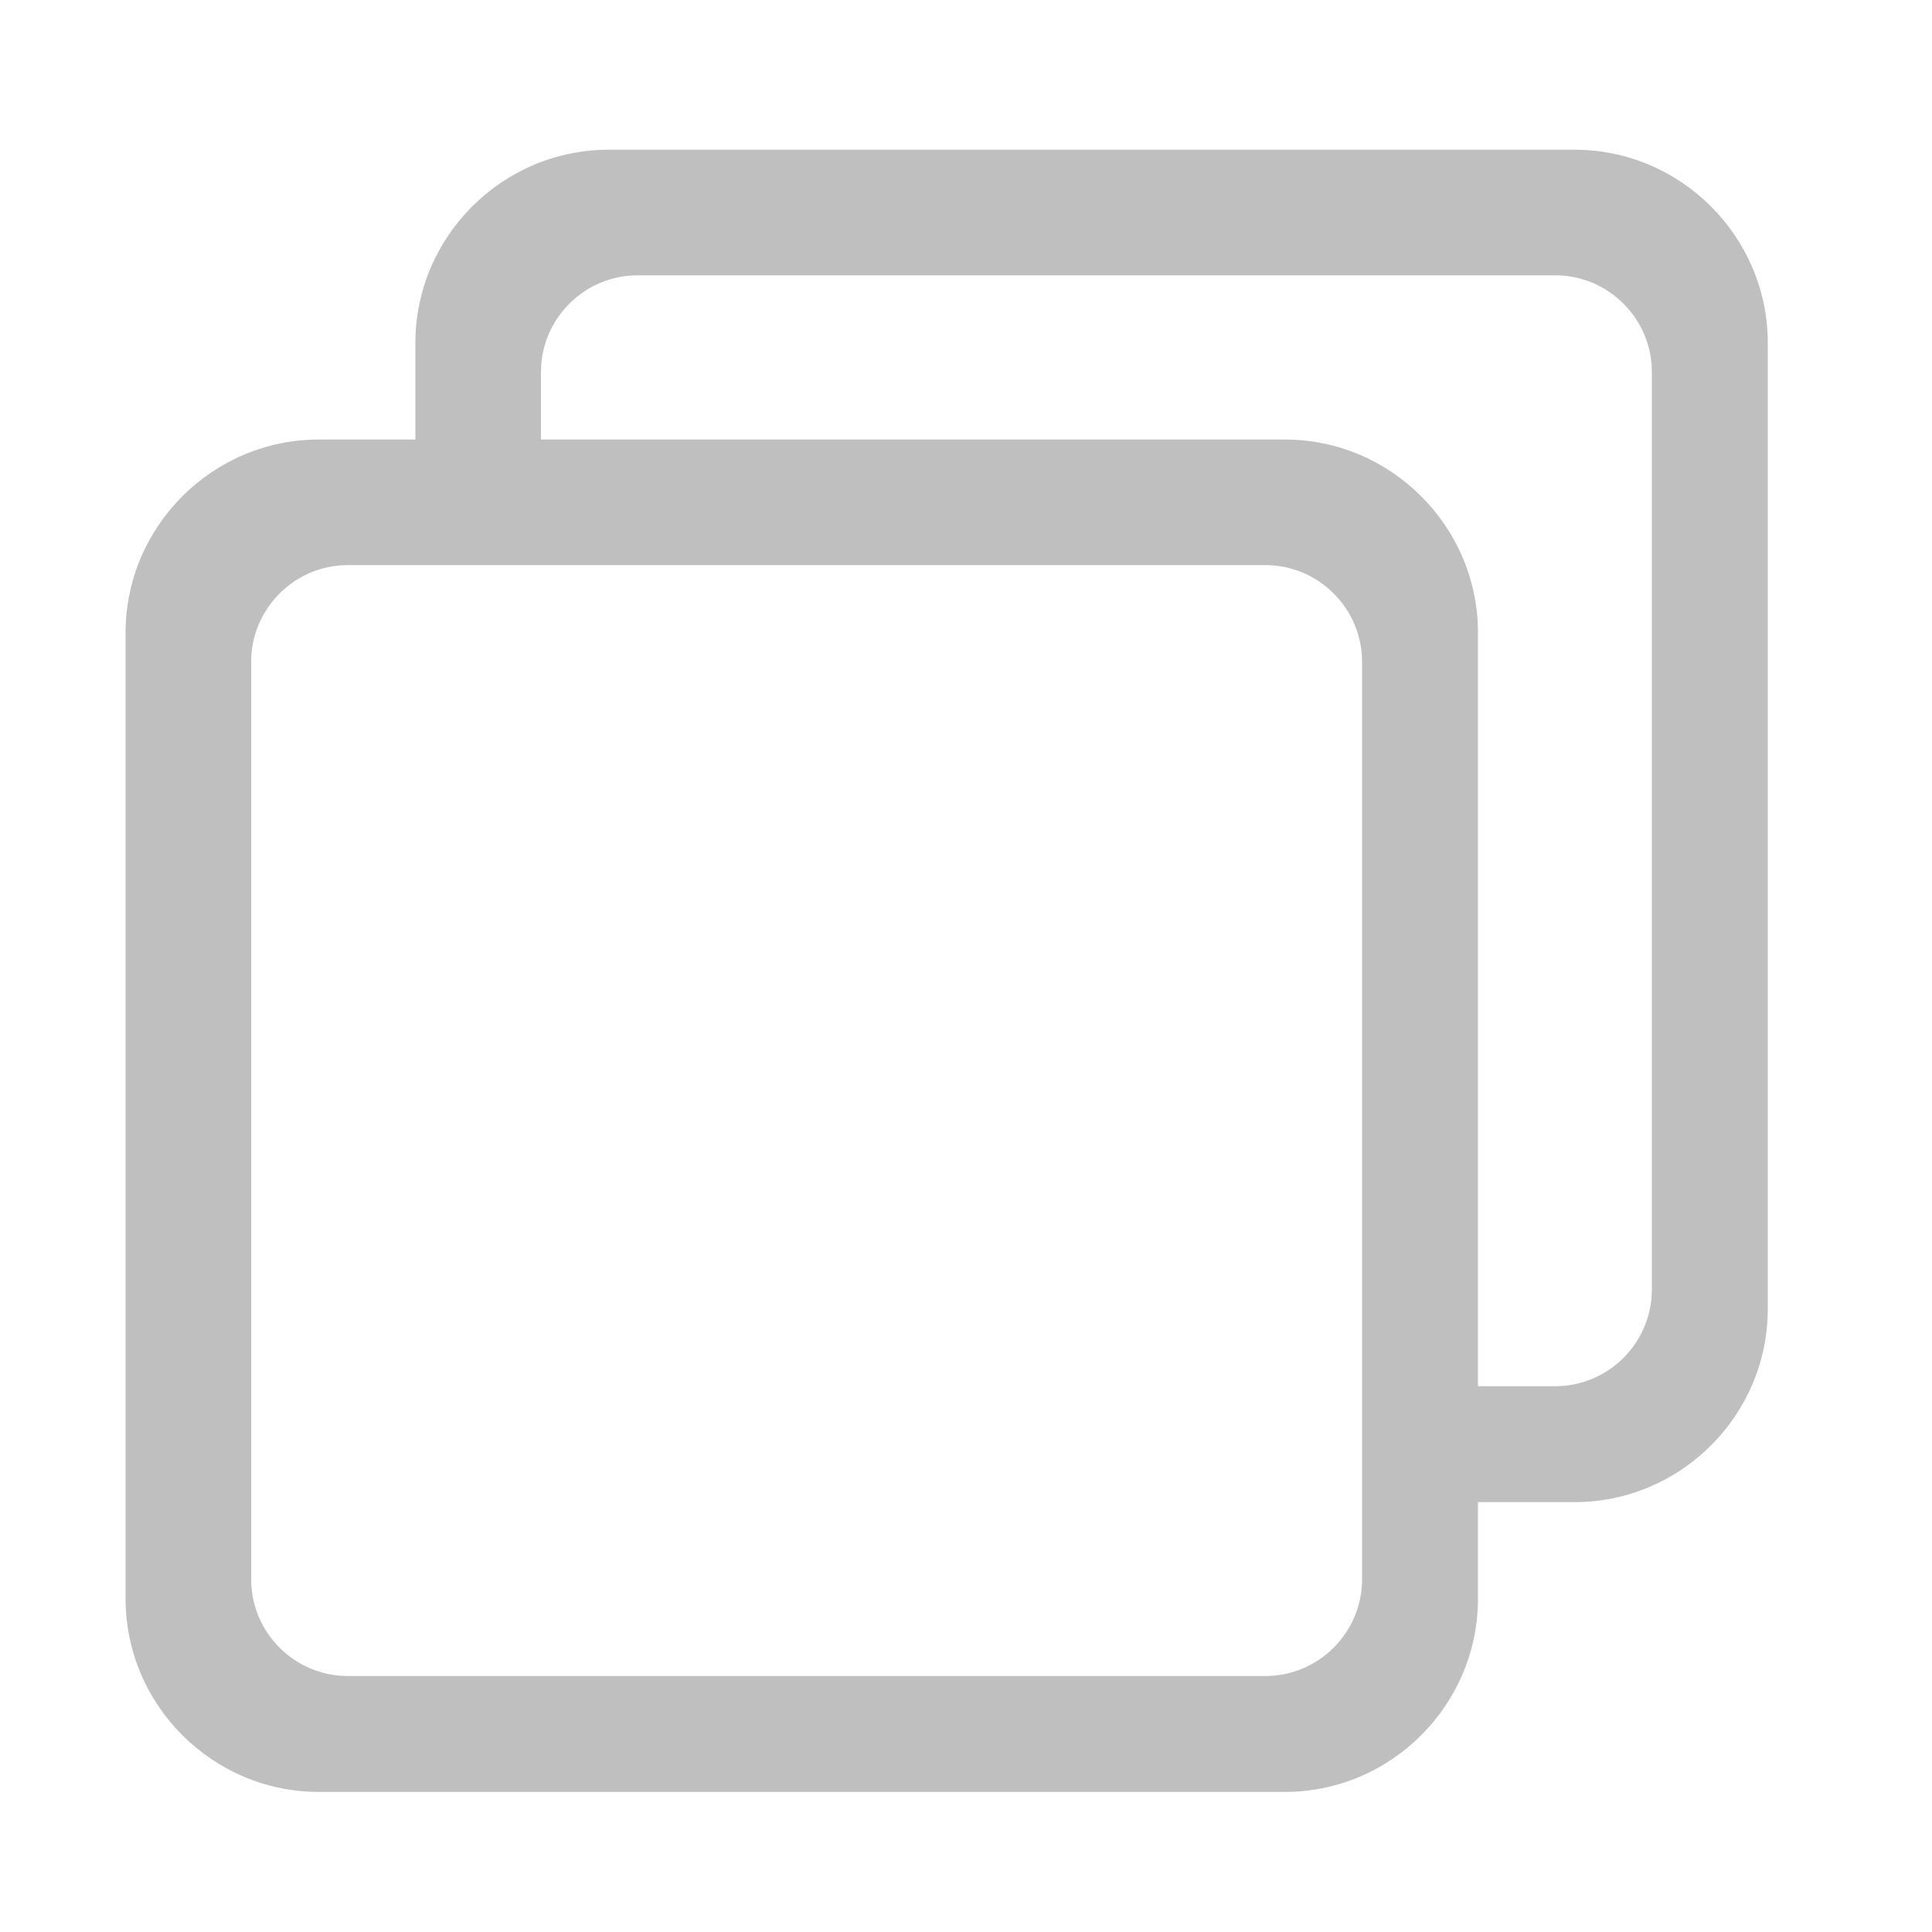
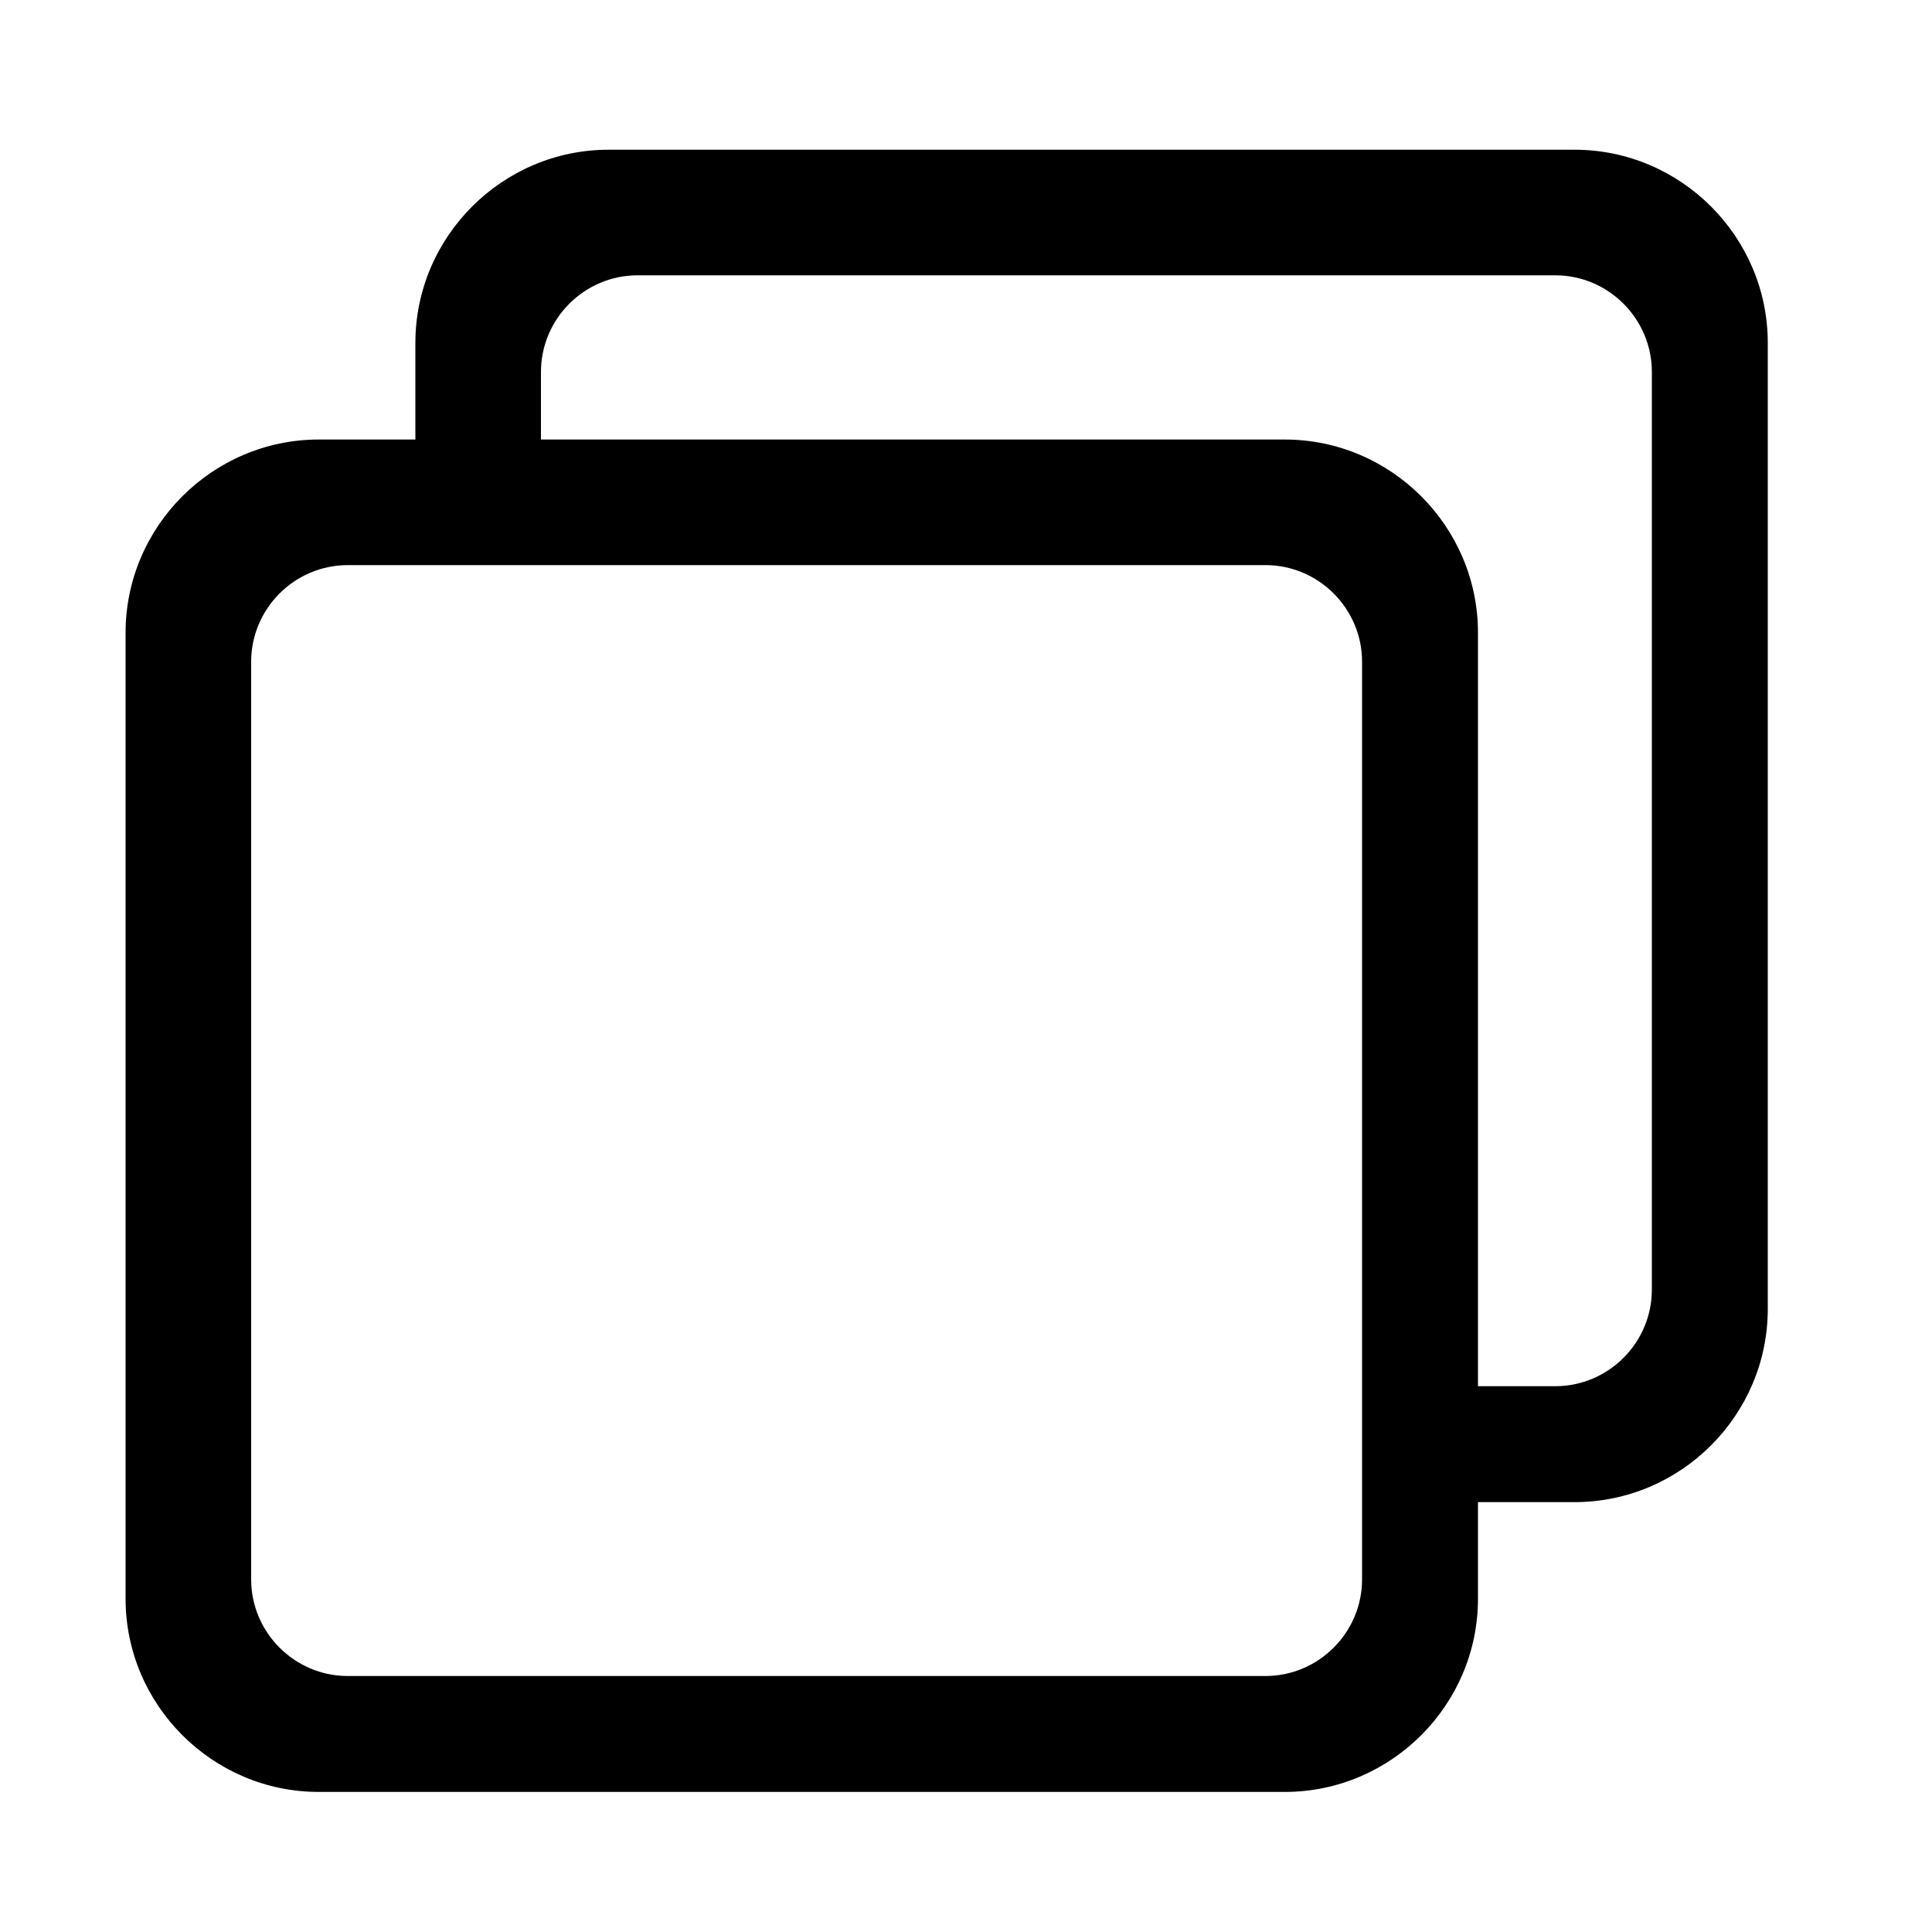
<svg xmlns="http://www.w3.org/2000/svg" t="1570762779859" class="icon" viewBox="0 0 1024 1024" version="1.1" p-id="13167" width="16" height="16">
  <defs>
    <style type="text/css" />
  </defs>
-   <path d="M834.56 79.36H322.56c-56.32 0-102.4 46.08-102.4 102.4v73.728h66.56V197.12c0-28.16 23.04-51.2 51.2-51.2h486.4c28.16 0 51.2 23.04 51.2 51.2v486.4c0 28.16-23.04 51.2-51.2 51.2h-71.68v61.44h81.92c56.32 0 102.4-46.08 102.4-102.4v-512c0-56.32-46.08-102.4-102.4-102.4z" fill="#bfbfbf" p-id="13168" />
-   <path d="M168.96 232.96h512c56.32 0 102.4 46.08 102.4 102.4v512c0 56.32-46.08 102.4-102.4 102.4H168.96c-56.32 0-102.4-46.08-102.4-102.4v-512c0-56.32 46.08-102.4 102.4-102.4z m15.36 66.56c-28.16 0-51.2 23.04-51.2 51.2v486.4c0 28.16 23.04 51.2 51.2 51.2h486.4c28.16 0 51.2-23.04 51.2-51.2v-486.4c0-28.16-23.04-51.2-51.2-51.2H184.32z" fill="#bfbfbf" p-id="13169" />
+   <path d="M834.56 79.36H322.56c-56.32 0-102.4 46.08-102.4 102.4v73.728h66.56V197.12c0-28.16 23.04-51.2 51.2-51.2h486.4c28.16 0 51.2 23.04 51.2 51.2v486.4c0 28.16-23.04 51.2-51.2 51.2h-71.68v61.44h81.92c56.32 0 102.4-46.08 102.4-102.4v-512c0-56.32-46.08-102.4-102.4-102.4z" p-id="13168" />
+   <path d="M168.96 232.96h512c56.32 0 102.4 46.08 102.4 102.4v512c0 56.32-46.08 102.4-102.4 102.4H168.96c-56.32 0-102.4-46.08-102.4-102.4v-512c0-56.32 46.08-102.4 102.4-102.4z m15.36 66.56c-28.16 0-51.2 23.04-51.2 51.2v486.4c0 28.16 23.04 51.2 51.2 51.2h486.4c28.16 0 51.2-23.04 51.2-51.2v-486.4c0-28.16-23.04-51.2-51.2-51.2H184.32z" p-id="13169" />
</svg>
